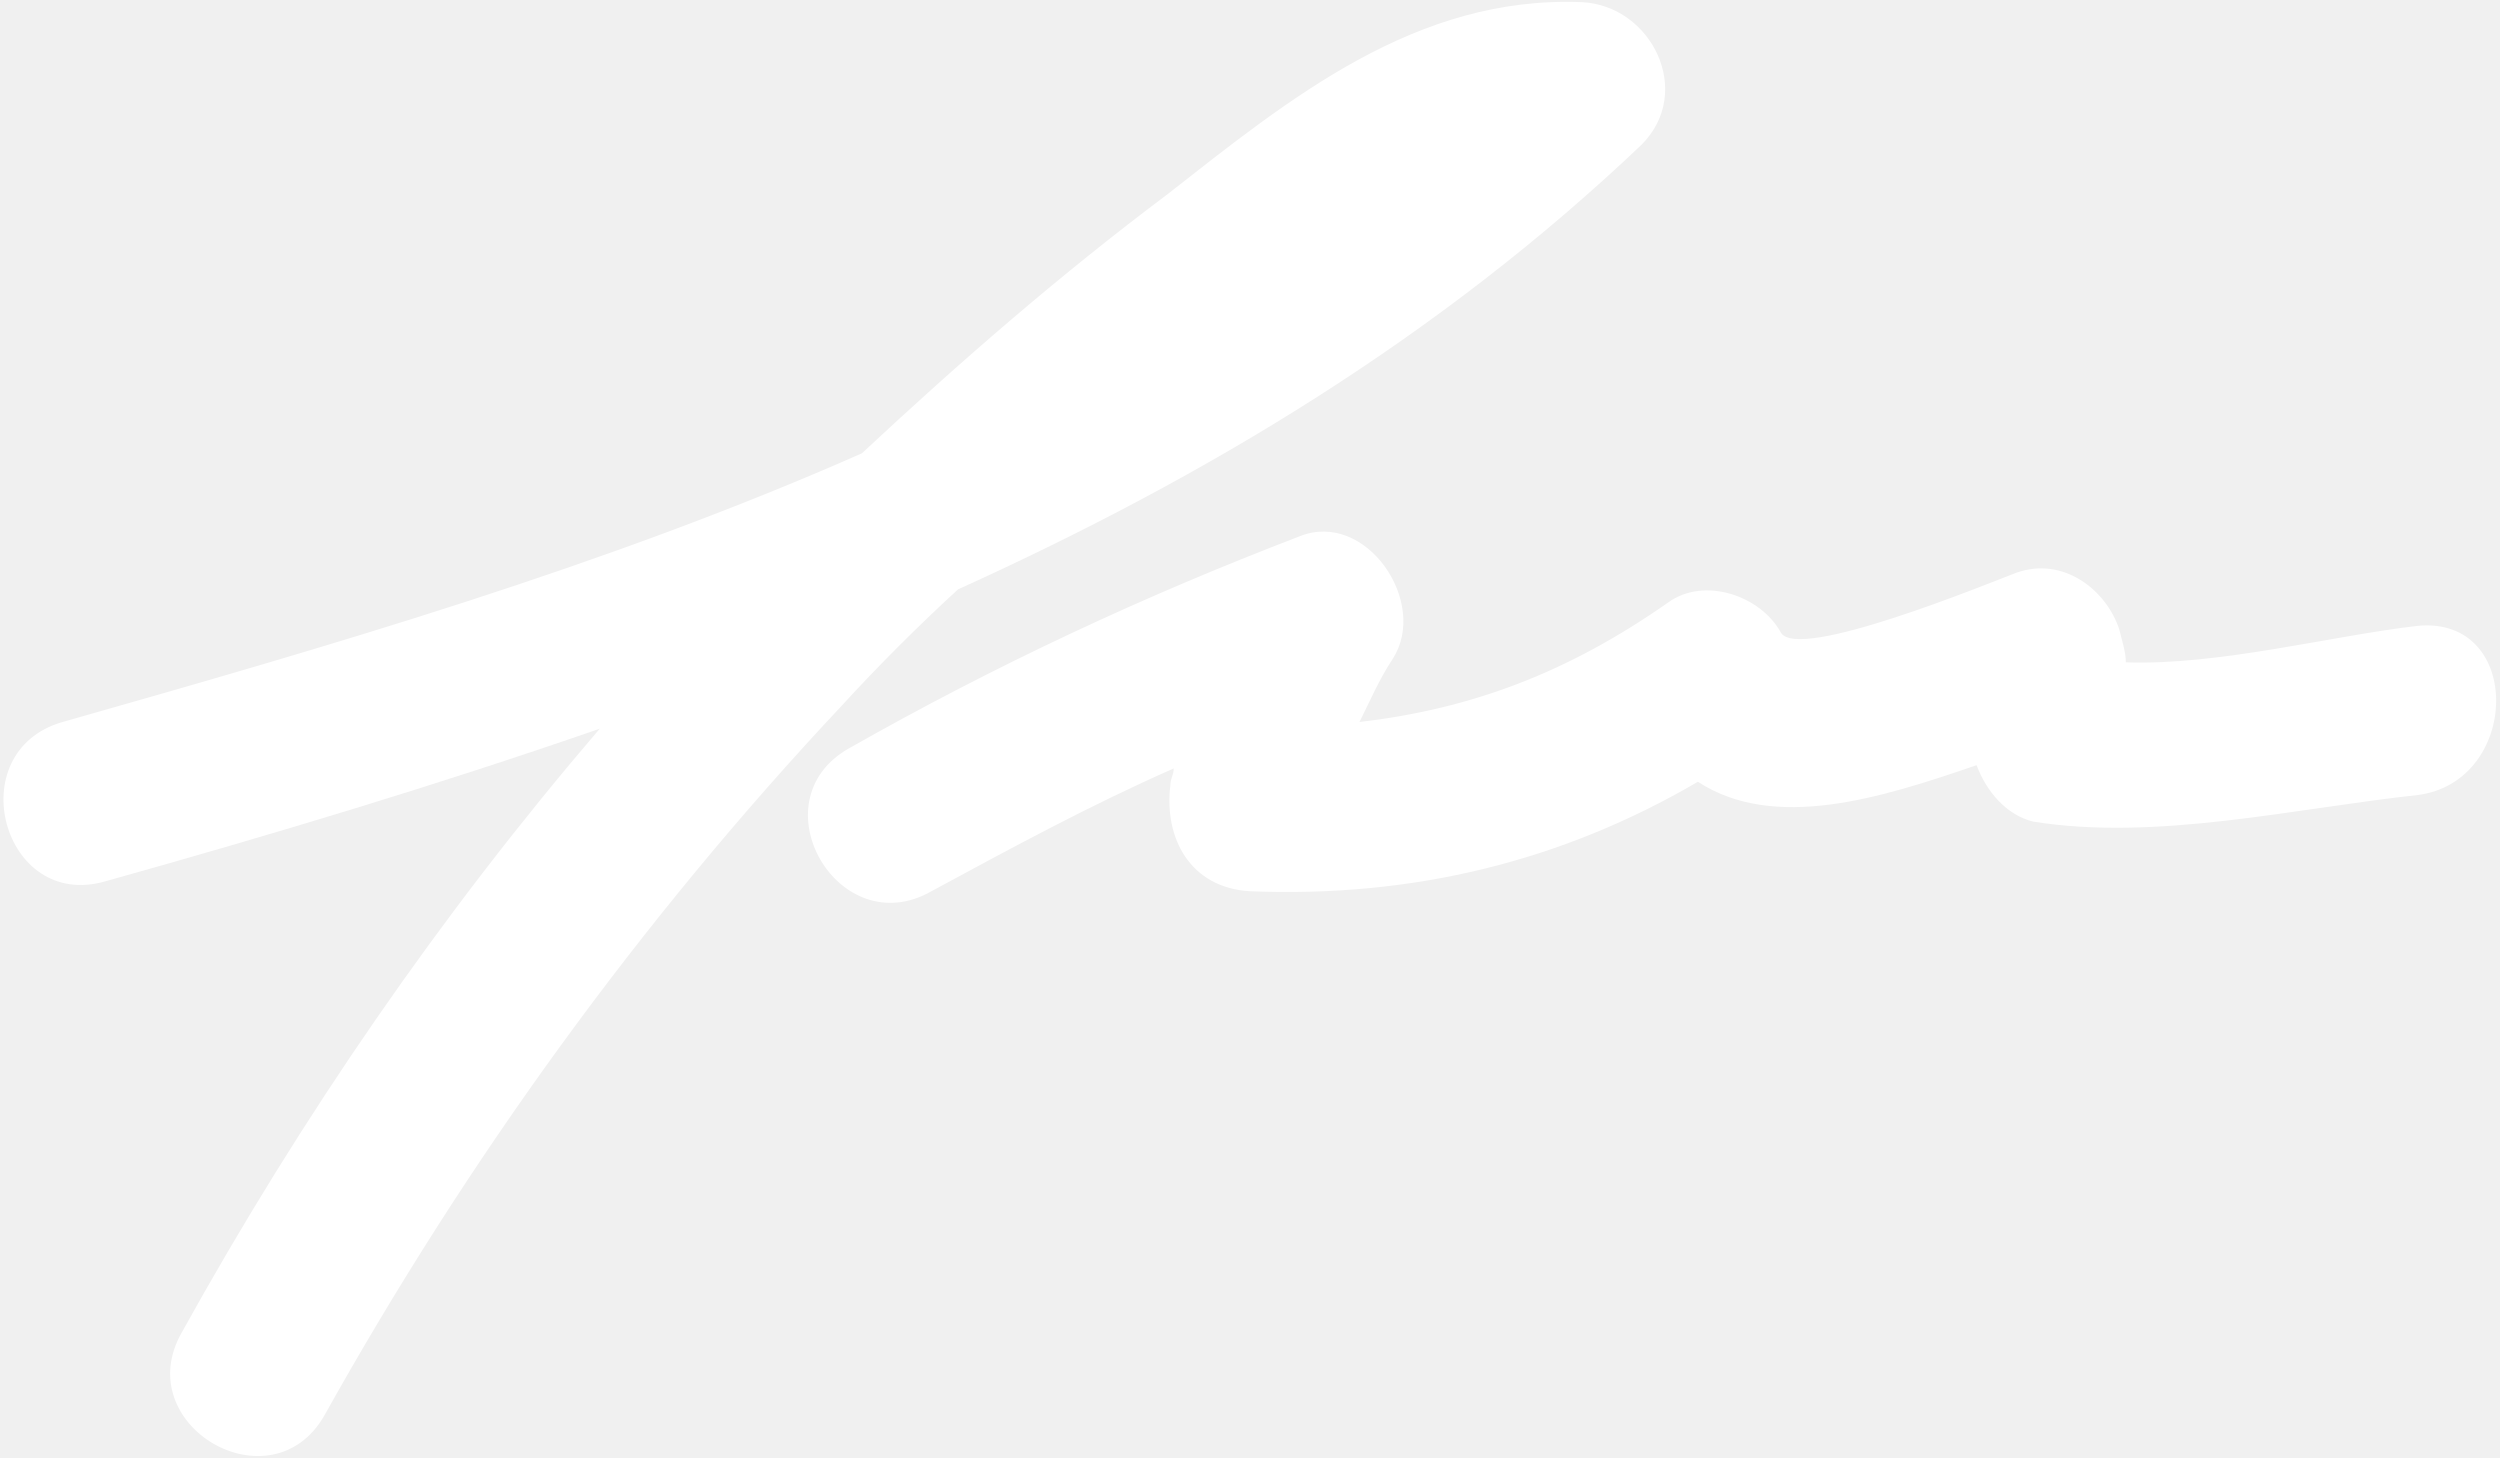
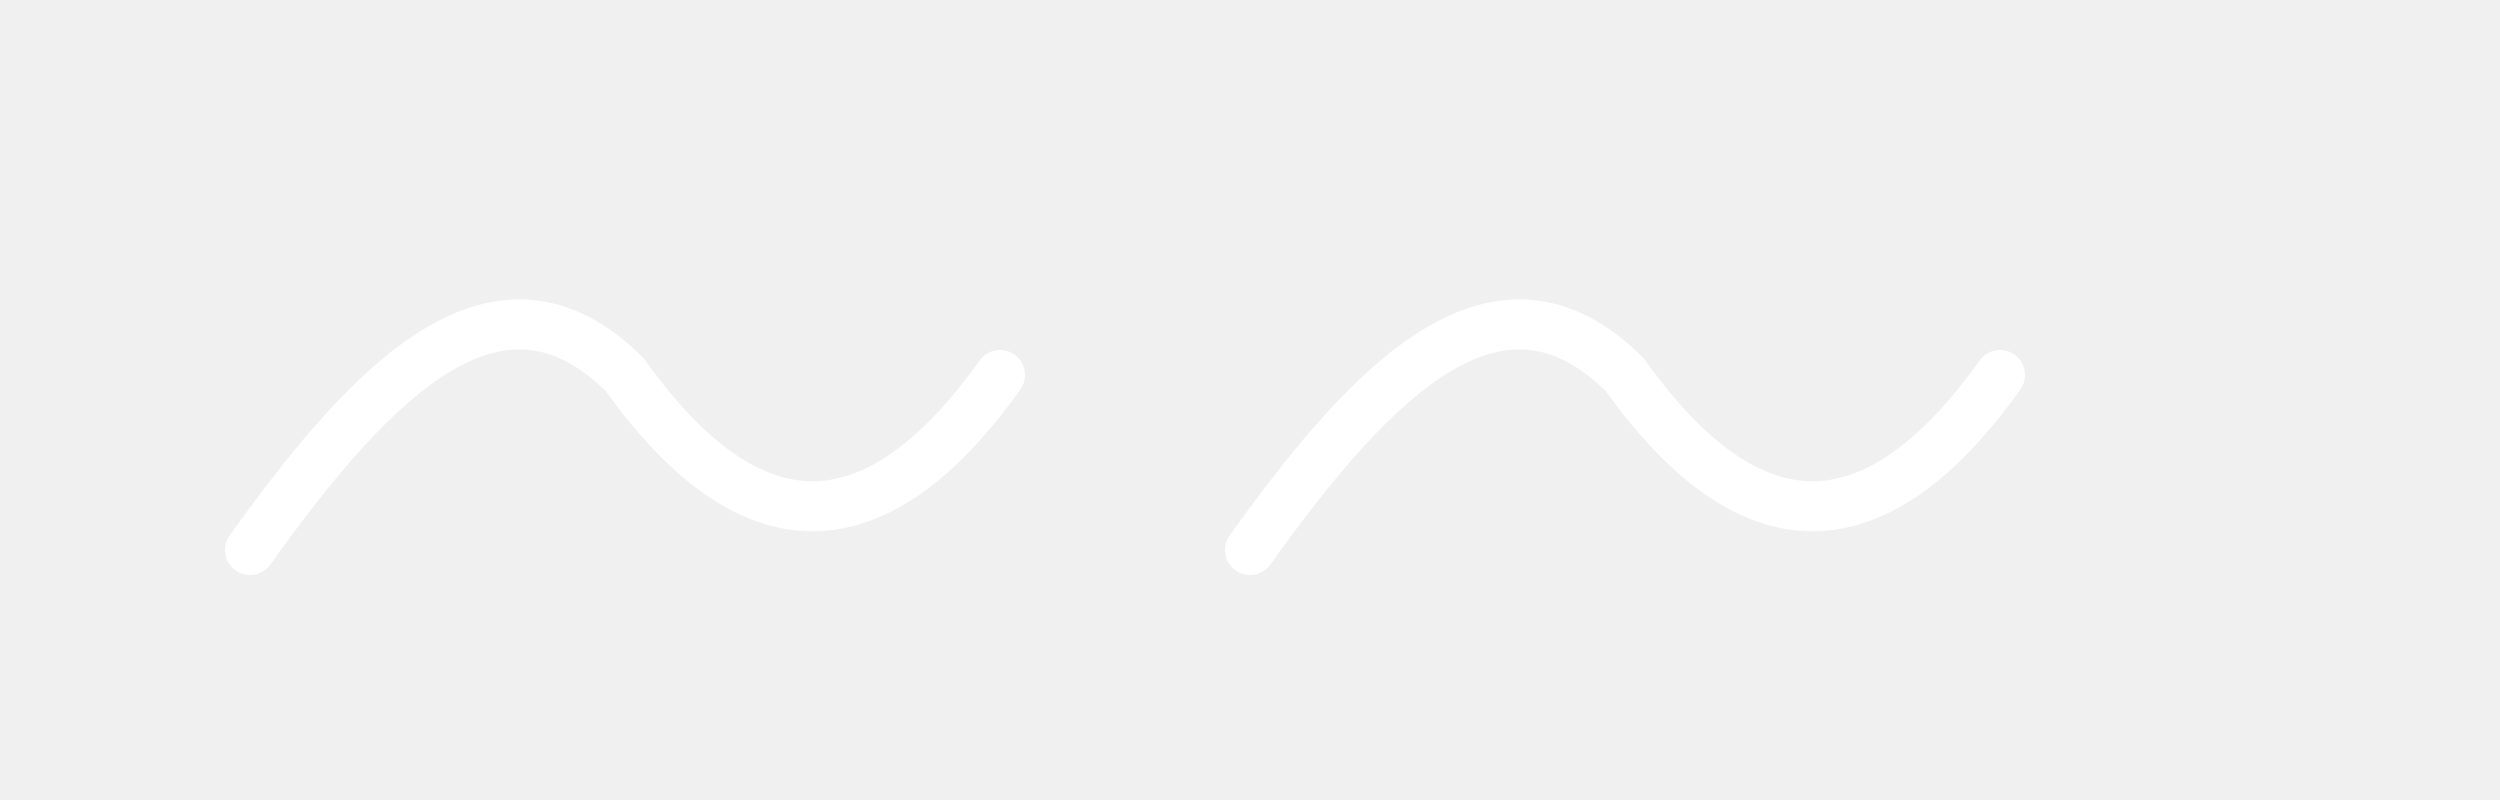
- <svg xmlns="http://www.w3.org/2000/svg" width="422px" height="246px" viewBox="0 0 422 246" version="1.1">
-   <g id="Page-1" stroke="none" stroke-width="1" fill="none" fill-rule="evenodd">
-     <g id="noun-signature-1745297" fill="#FFFFFF" fill-rule="nonzero">
-       <path d="M161.72,99.48 C203.72,80.441 242.919,56.921 277.08,24.441 C286.041,15.48 278.76,0.921 267.002,0.363 C239.002,-0.758 217.721,16.601 197.002,32.843 C179.08,46.284 162.283,60.843 145.482,76.523 C102.361,95.562 55.88,109.003 10.522,121.882 C-6.837,126.921 0.444,153.804 17.803,148.761 C45.803,140.921 73.803,132.523 101.244,122.999 C74.365,154.358 50.846,188.519 30.685,224.919 C21.724,240.599 45.806,254.599 54.763,238.919 C78.841,195.798 107.962,155.478 142.122,119.079 C148.282,112.356 155.001,105.638 161.72,99.477 L161.72,99.48 Z" id="Path" />
-       <path d="M408.12,105.64 C393.561,107.32 374.518,112.359 358.839,111.8 C358.839,110.121 358.28,108.441 357.718,106.199 C355.48,99.48 348.198,93.879 340.359,96.679 C335.878,98.359 303.398,111.8 300.597,106.757 C297.238,100.597 287.718,97.238 281.558,101.718 C264.757,113.48 248.519,119.64 229.48,121.878 C231.16,118.519 232.839,114.597 235.082,111.237 C241.242,101.718 230.601,86.038 219.401,90.518 C193.082,100.596 167.881,112.358 143.242,126.358 C127.561,135.319 141.562,159.397 157.242,150.436 C170.683,143.155 184.12,135.877 198.12,129.717 C198.12,130.838 197.562,131.397 197.562,132.518 C196.441,141.479 200.921,149.877 211.003,150.44 C238.444,151.561 263.644,145.401 286.605,131.96 C299.484,140.358 317.406,134.761 333.644,129.159 C335.324,133.639 338.683,137.557 343.163,138.679 C363.882,142.038 387.401,136.44 408.124,134.198 C425.479,131.96 426.038,103.96 408.121,105.639 L408.12,105.64 Z" id="Path" />
-     </g>
-   </g>
+ <svg xmlns="http://www.w3.org/2000/svg" width="100" height="32" viewBox="0 0 100 32" version="1.1">
+   <style>
+     .signature {
+       fill: none;
+       stroke: #fff;
+       stroke-width: 2;
+       stroke-linecap: round;
+       stroke-linejoin: round;
+     }
+   </style>
+   <path class="signature" d="M10,22 C15,15 20,10 25,15 C30,22 35,22 40,15 M50,22 C55,15 60,10 65,15 C70,22 75,22 80,15" />
</svg>
